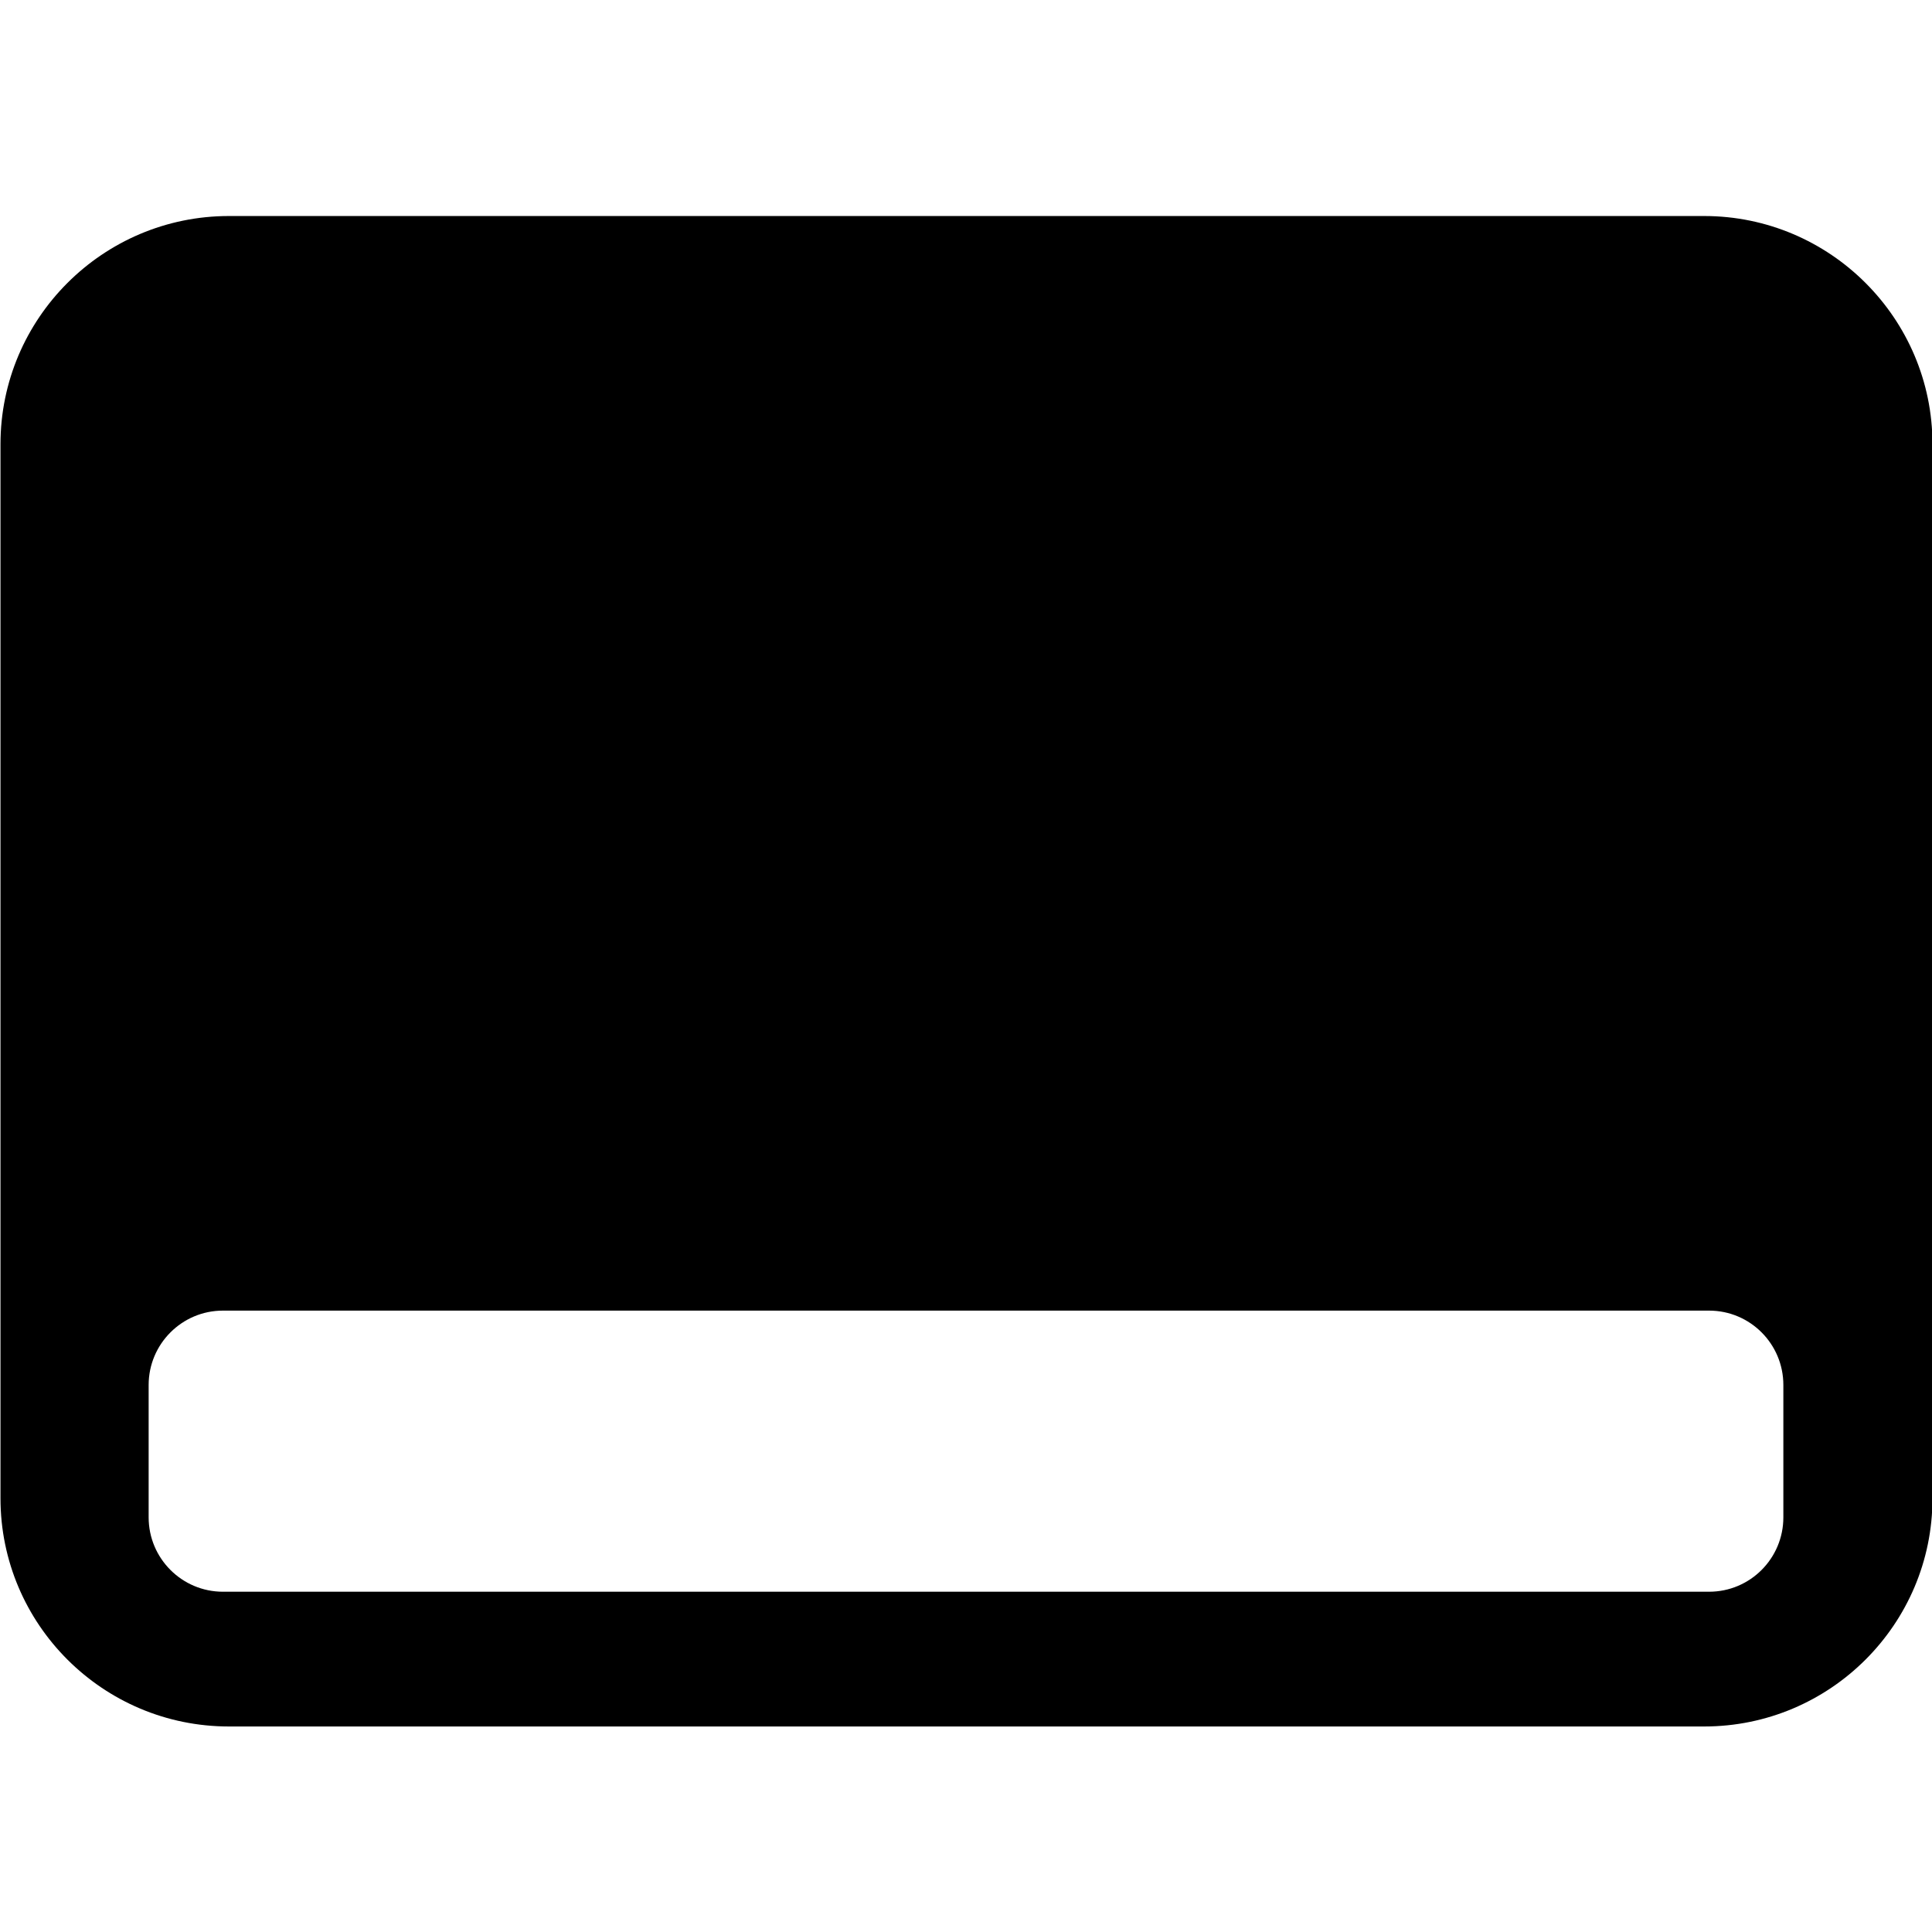
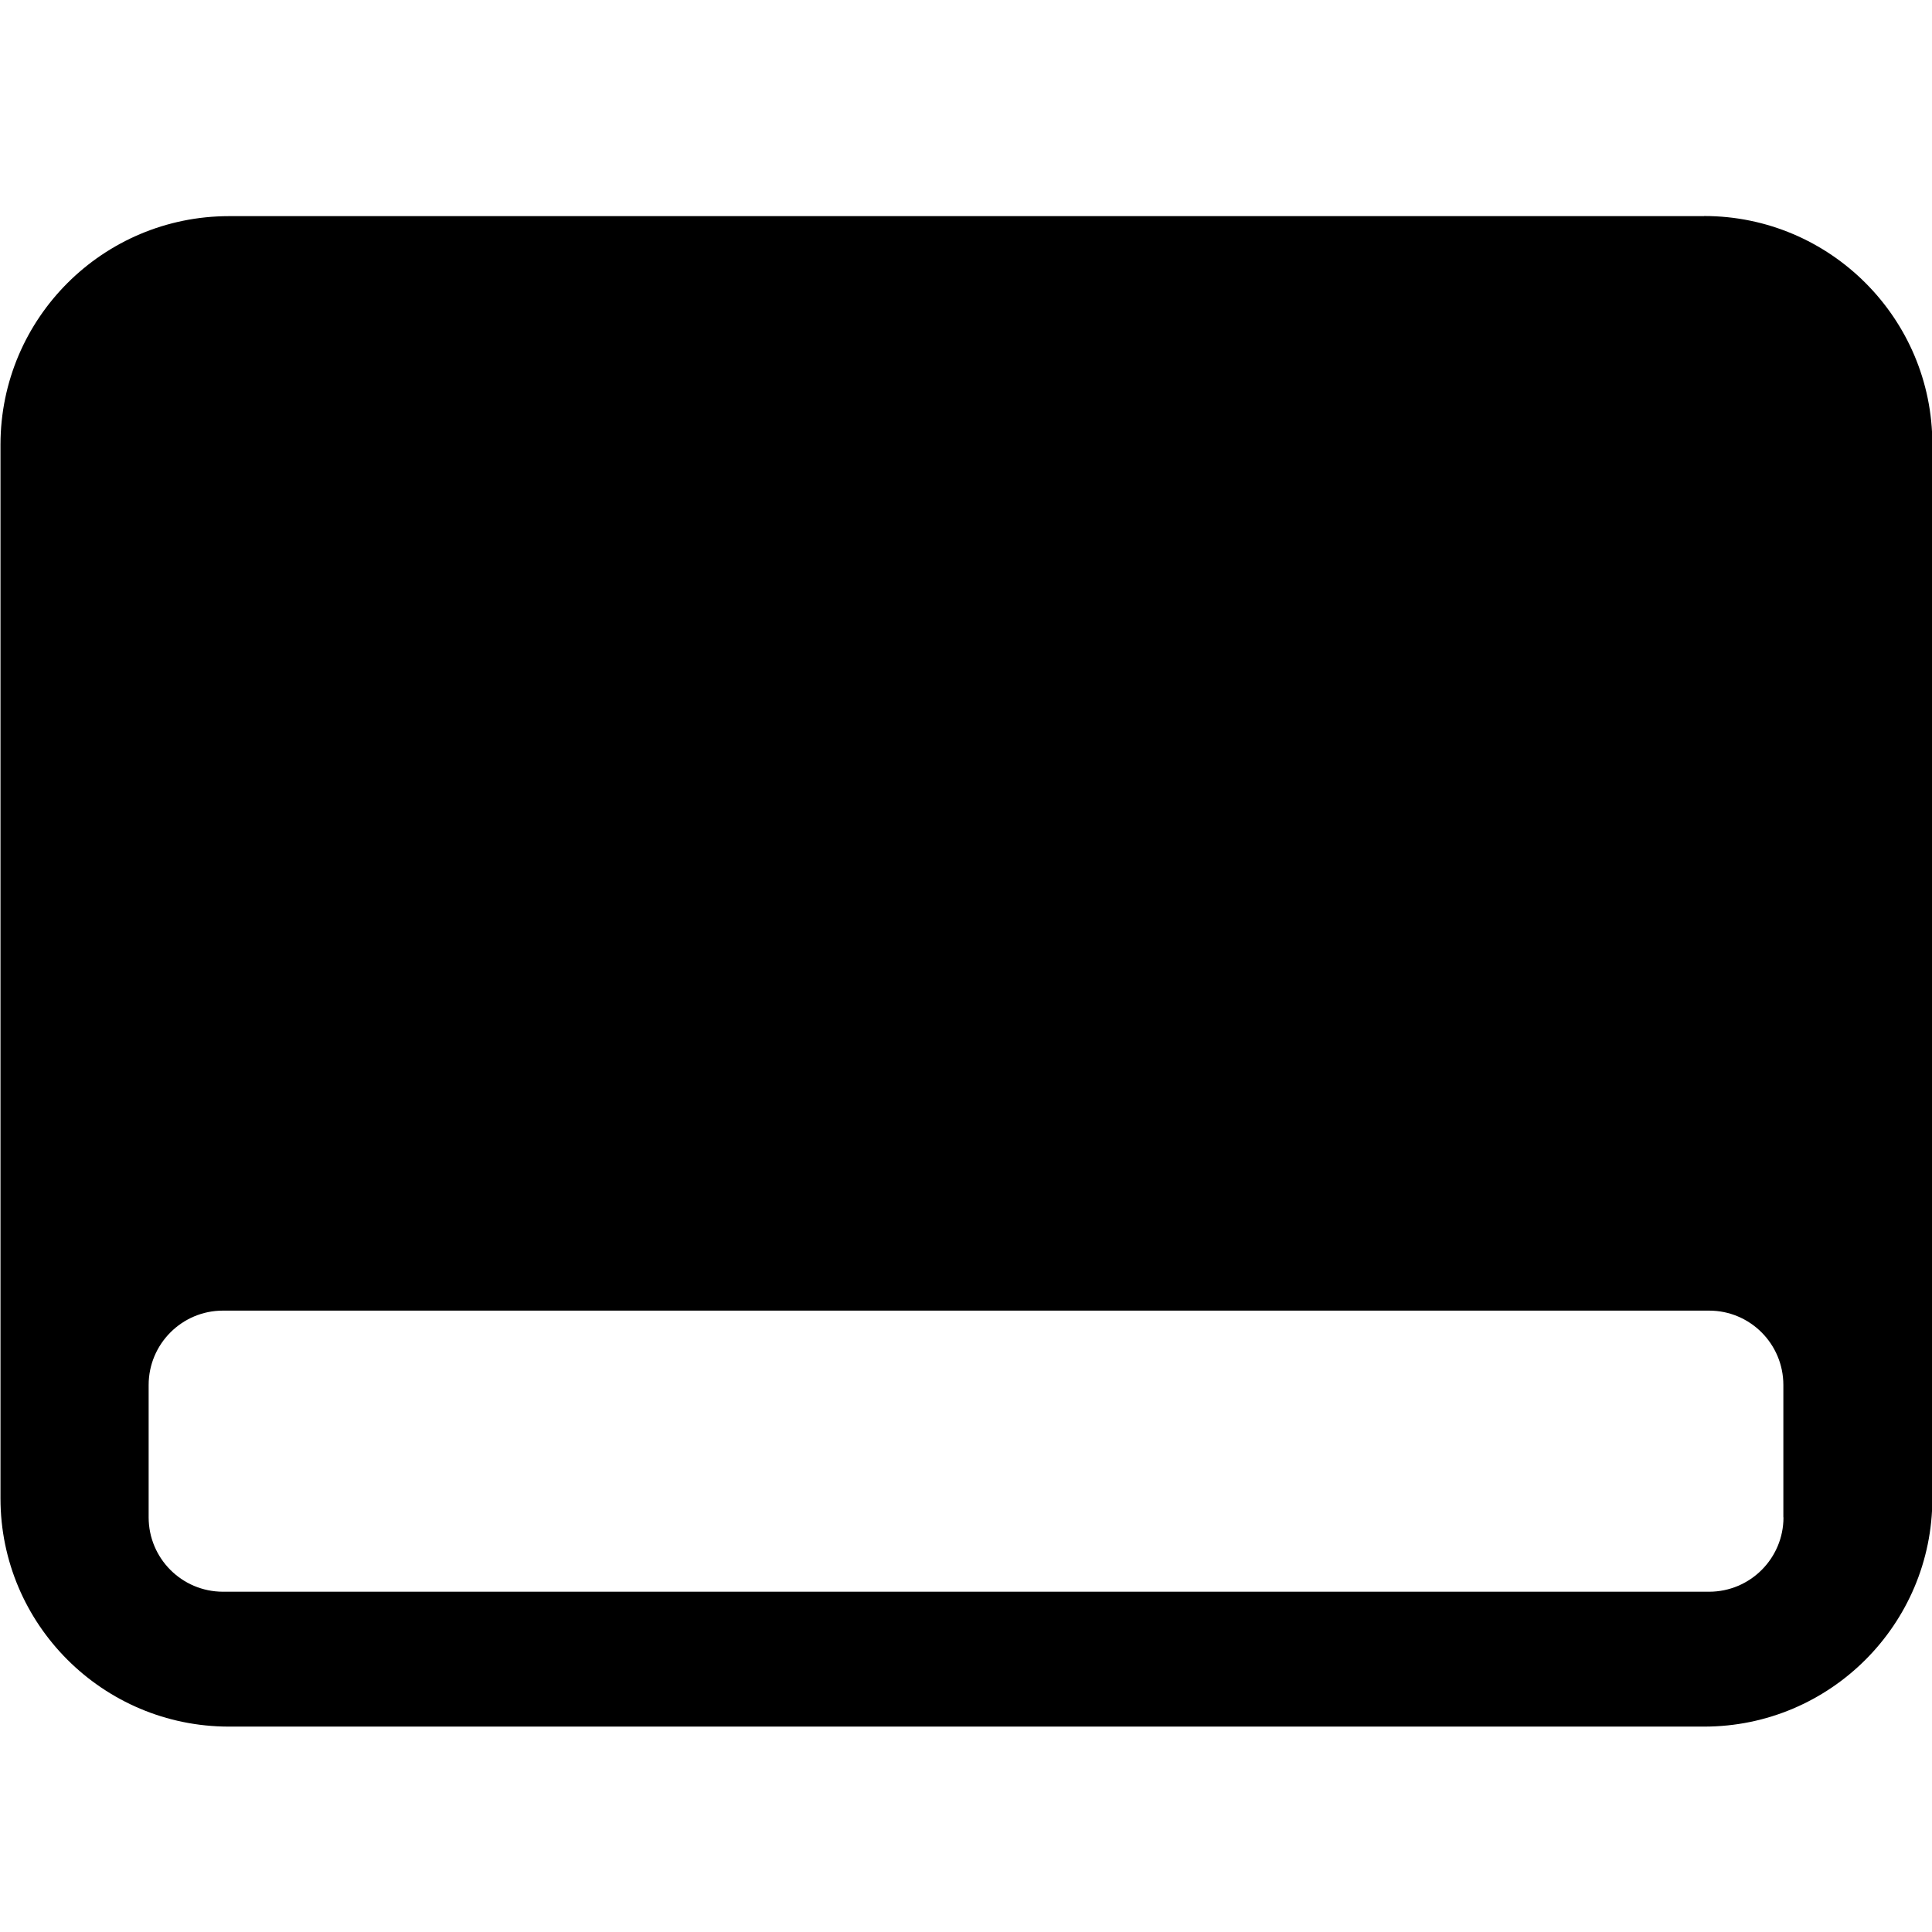
<svg xmlns="http://www.w3.org/2000/svg" viewBox="0 0 16 16">
-   <path d="M14.769,11.454 C14.769,11.794 14.494,12.07 14.154,12.07 L1.846,12.07 C1.507,12.07 1.231,11.794 1.231,11.454 L1.231,10.358 C1.231,10.018 1.507,9.742 1.846,9.742 L14.154,9.742 C14.494,9.742 14.769,10.018 14.769,10.358 L14.769,11.454 Z M14.113,0.677 L1.896,0.677 C0.852,0.677 0.004,1.525 0.004,2.567 L0.004,11.296 C0.004,12.339 0.852,13.186 1.896,13.186 L14.113,13.186 C15.156,13.186 16.004,12.339 16.004,11.296 L16.004,2.567 C16.004,1.525 15.156,0.677 14.113,0.677 Z" transform="translate(0 1.112)" />
+   <path d="M14.77 12.566c0 .34-.276.616-.616.616H1.846a.616.616 0 0 1-.615-.616V11.47c0-.34.276-.616.615-.616h12.308c.34 0 .615.276.615.616v1.096zM14.112 1.79H1.896A1.893 1.893 0 0 0 .004 3.68v8.729c0 1.043.848 1.89 1.892 1.89h12.217c1.043 0 1.89-.847 1.89-1.89v-8.73c0-1.042-.847-1.89-1.89-1.89z" />
</svg>
